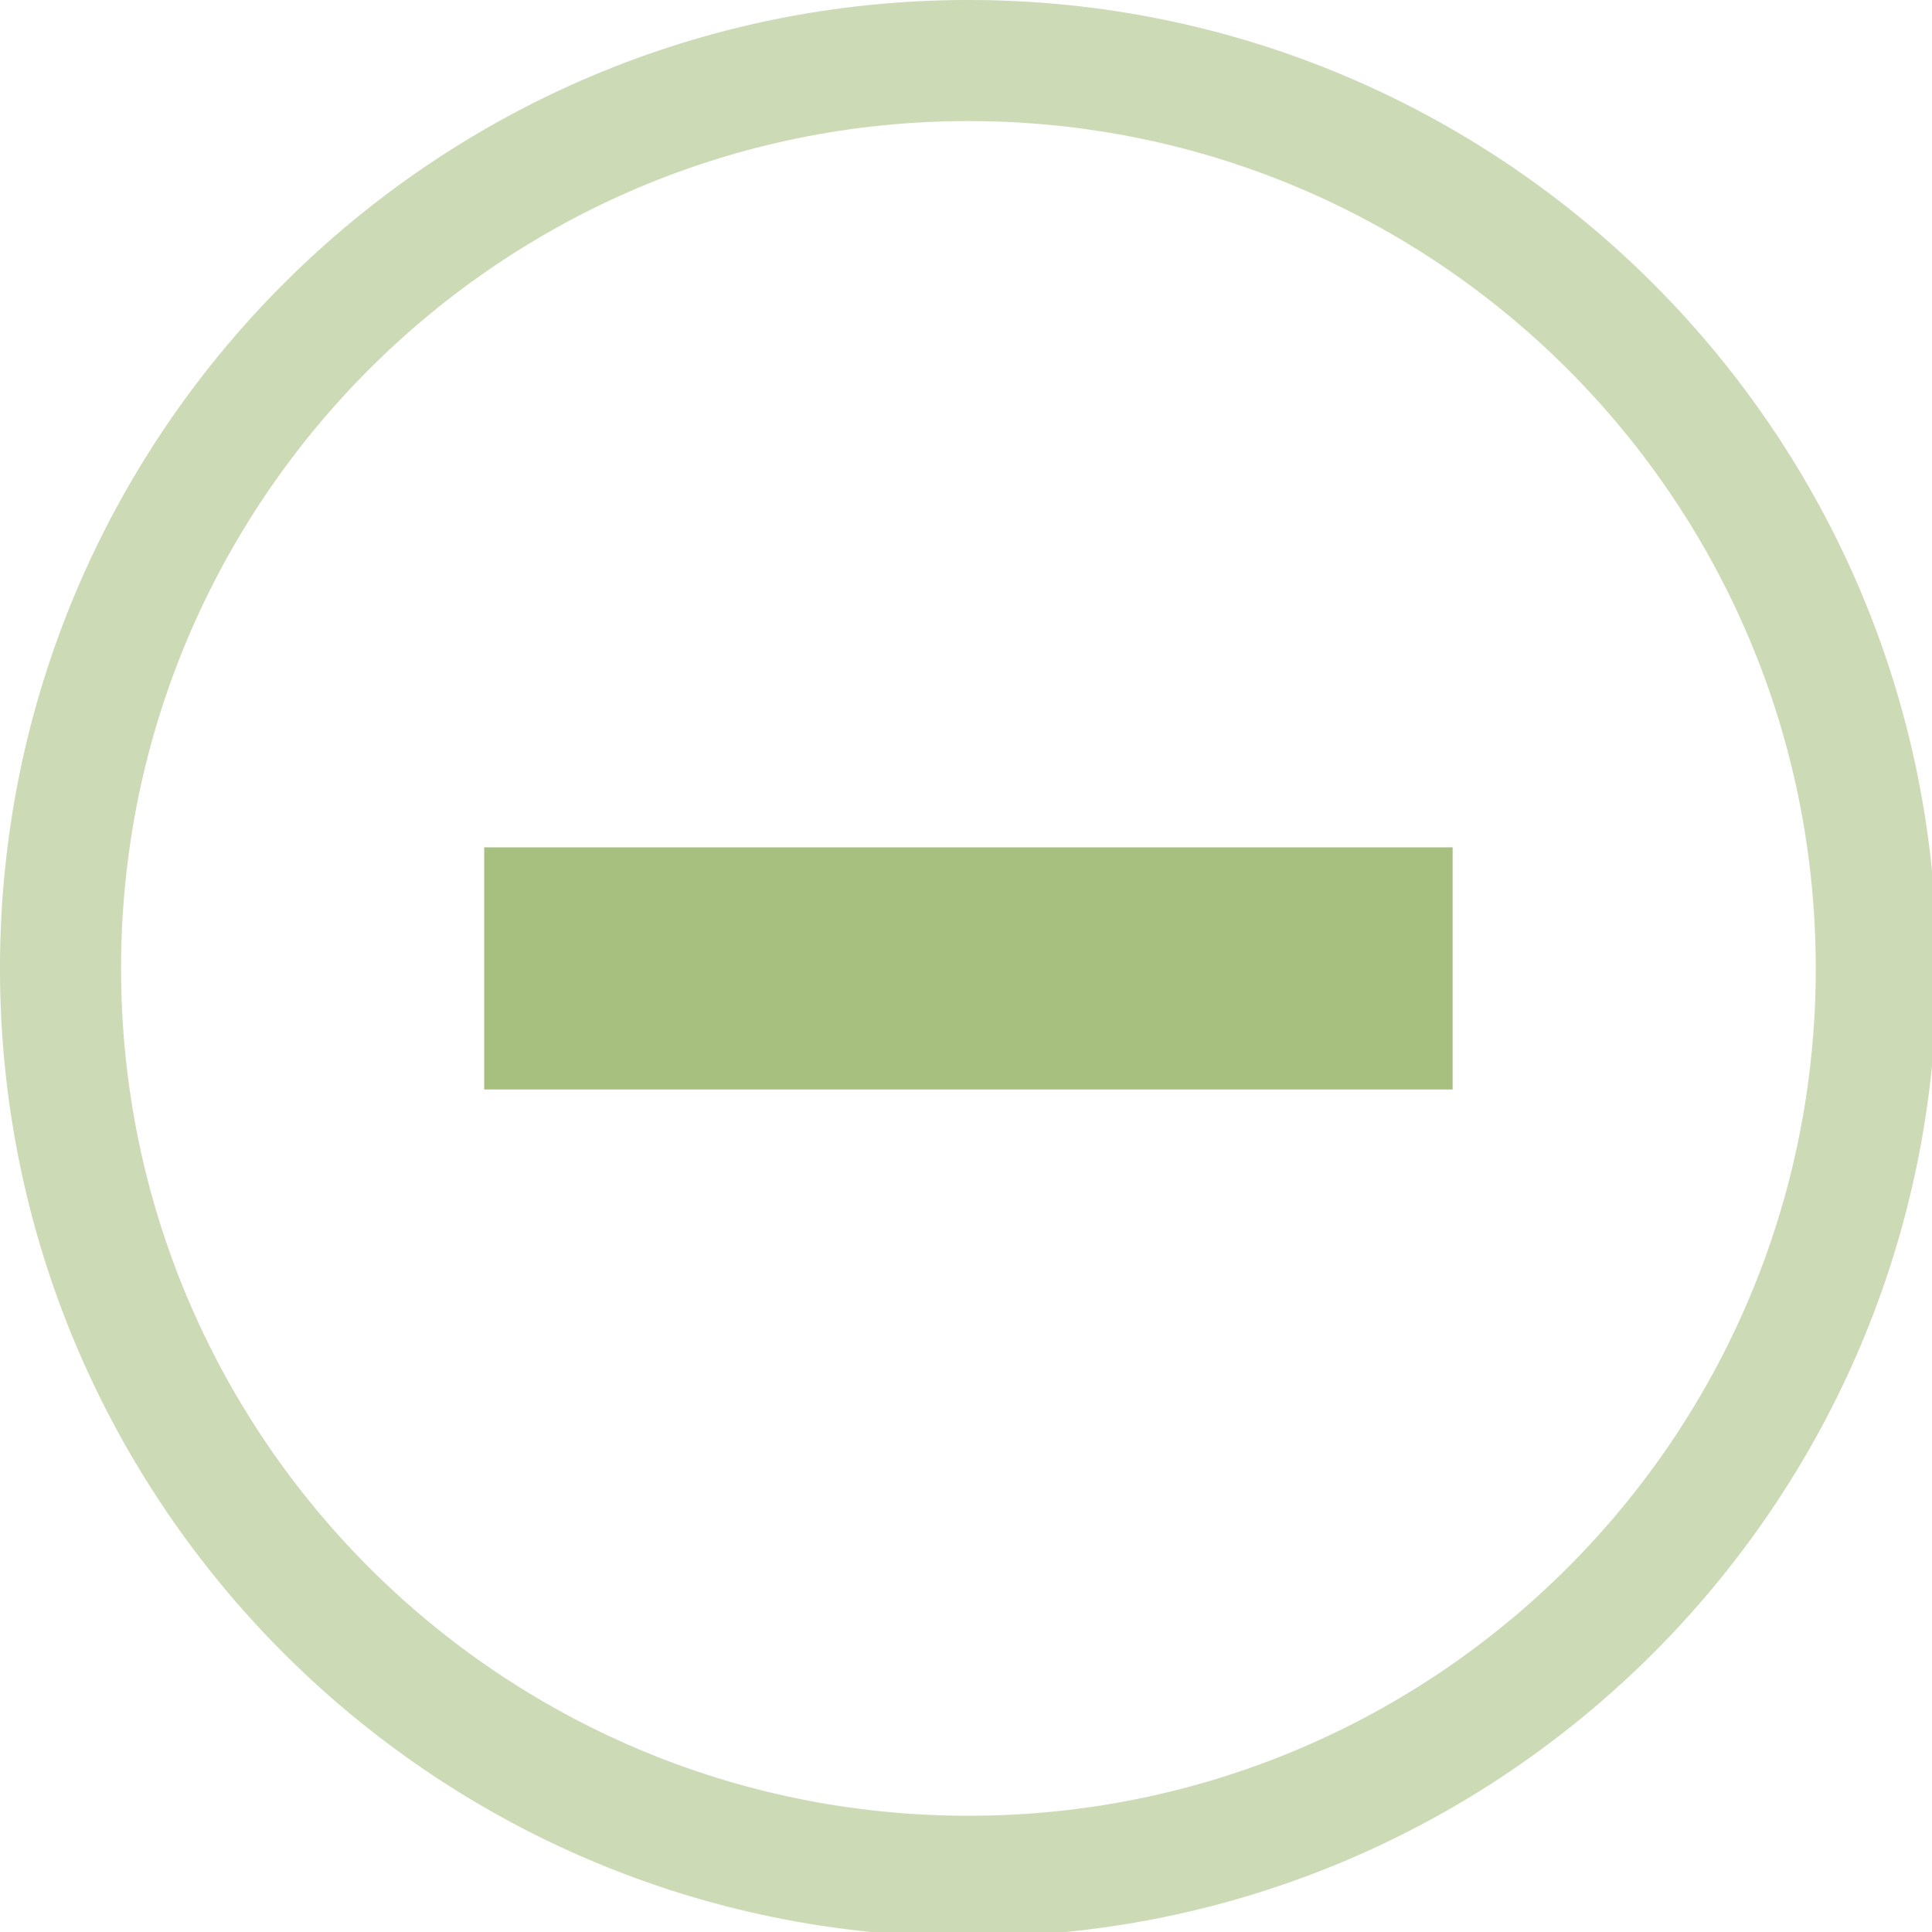
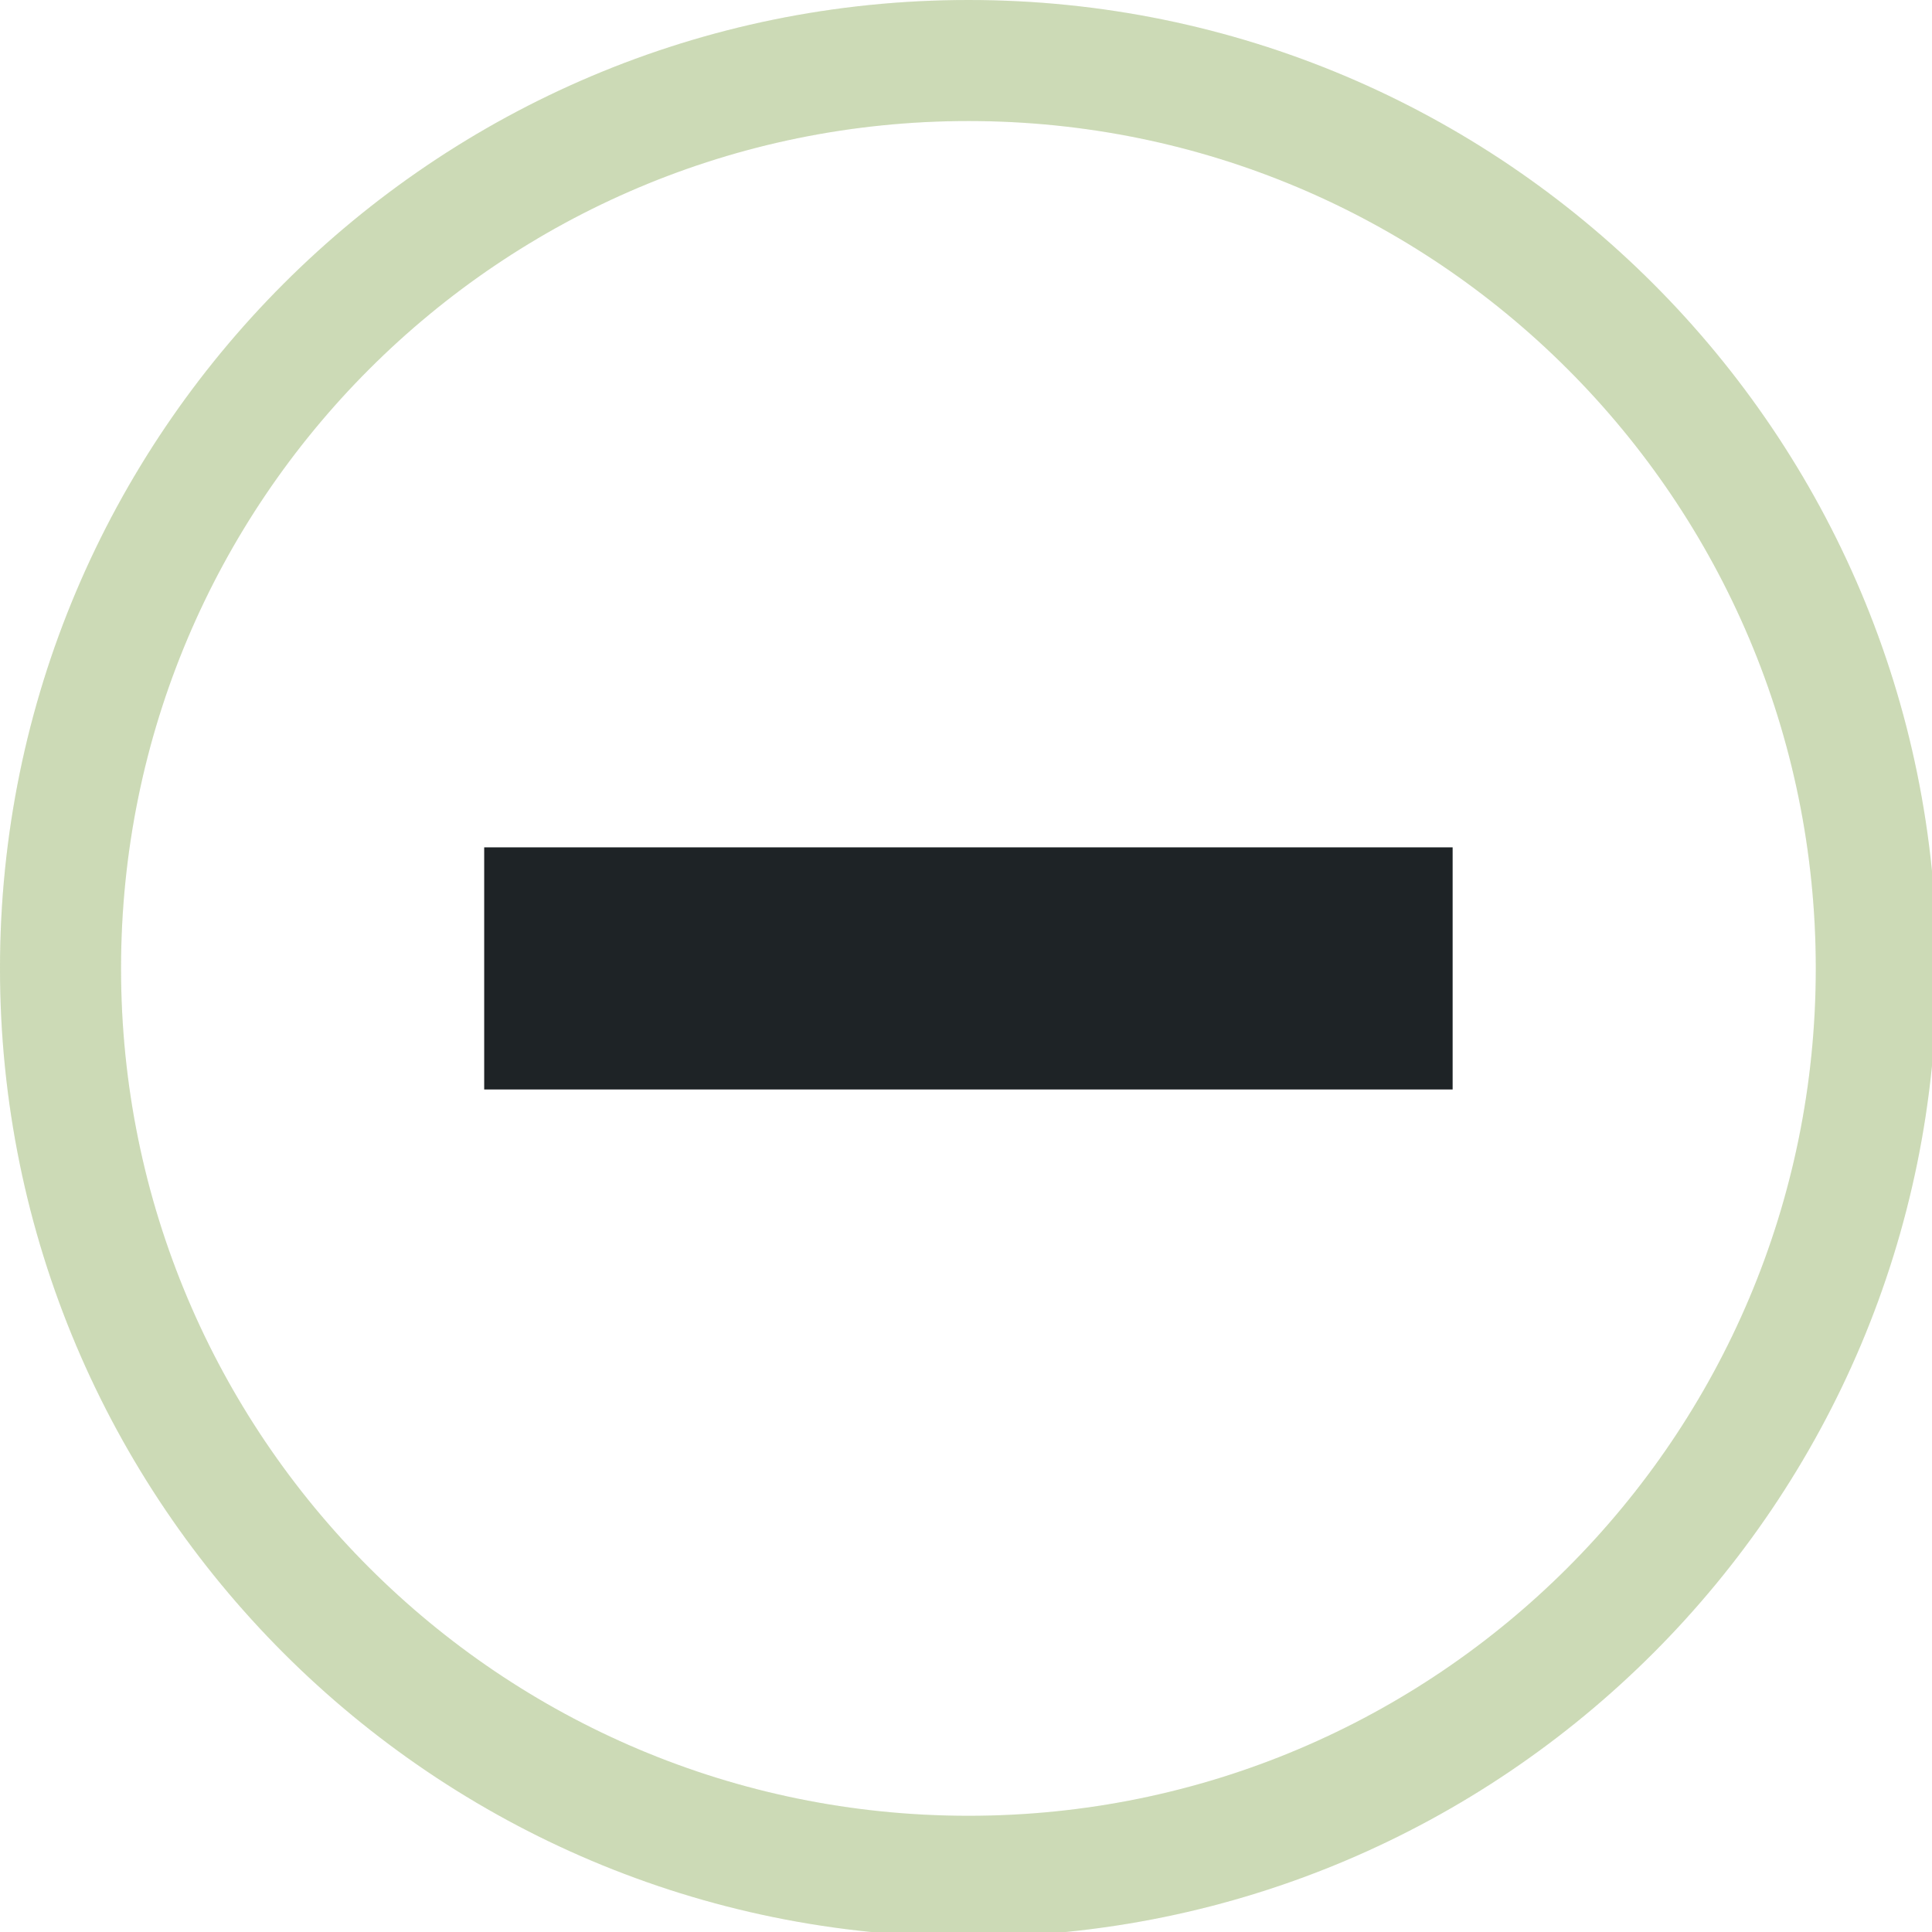
<svg xmlns="http://www.w3.org/2000/svg" width="133pt" height="133pt" viewBox="0 0 133 133" version="1.1">
  <g id="surface1">
    <path style=" stroke:none;fill-rule:nonzero;fill:#a7c080;fill-opacity:0.5;" d="M 66.668 0 C 29.852 0 0 29.852 0 66.668 C 0 103.484 29.852 133.332 66.668 133.332 C 103.484 133.332 133.332 103.484 133.332 66.668 C 133.332 29.852 103.484 0 66.668 0 Z M 66.668 8.332 C 98.895 8.332 125 34.441 125 66.668 C 125 98.895 98.895 125 66.668 125 C 34.441 125 8.332 98.895 8.332 66.668 C 8.332 34.441 34.441 8.332 66.668 8.332 Z M 66.668 8.332 " />
    <path style=" stroke:none;fill-rule:nonzero;fill:#a7c080;fill-opacity:0.15;" d="M 66.668 0 C 29.852 0 0 29.852 0 66.668 C 0 103.484 29.852 133.332 66.668 133.332 C 103.484 133.332 133.332 103.484 133.332 66.668 C 133.332 29.852 103.484 0 66.668 0 Z M 66.668 8.332 C 98.895 8.332 125 34.441 125 66.668 C 125 98.895 98.895 125 66.668 125 C 34.441 125 8.332 98.895 8.332 66.668 C 8.332 34.441 34.441 8.332 66.668 8.332 Z M 66.668 8.332 " />
-     <path style=" stroke:none;fill-rule:nonzero;fill:#a7c080;fill-opacity:1;" d="M 33.332 58.332 L 100 58.332 L 100 75 L 33.332 75 Z M 33.332 58.332 " />
+     <path style=" stroke:none;fill-rule:nonzero;fill:#1e2326;fill-opacity:1;" d="M 33.332 58.332 L 100 58.332 L 100 75 L 33.332 75 Z M 33.332 58.332 " />
  </g>
</svg>
